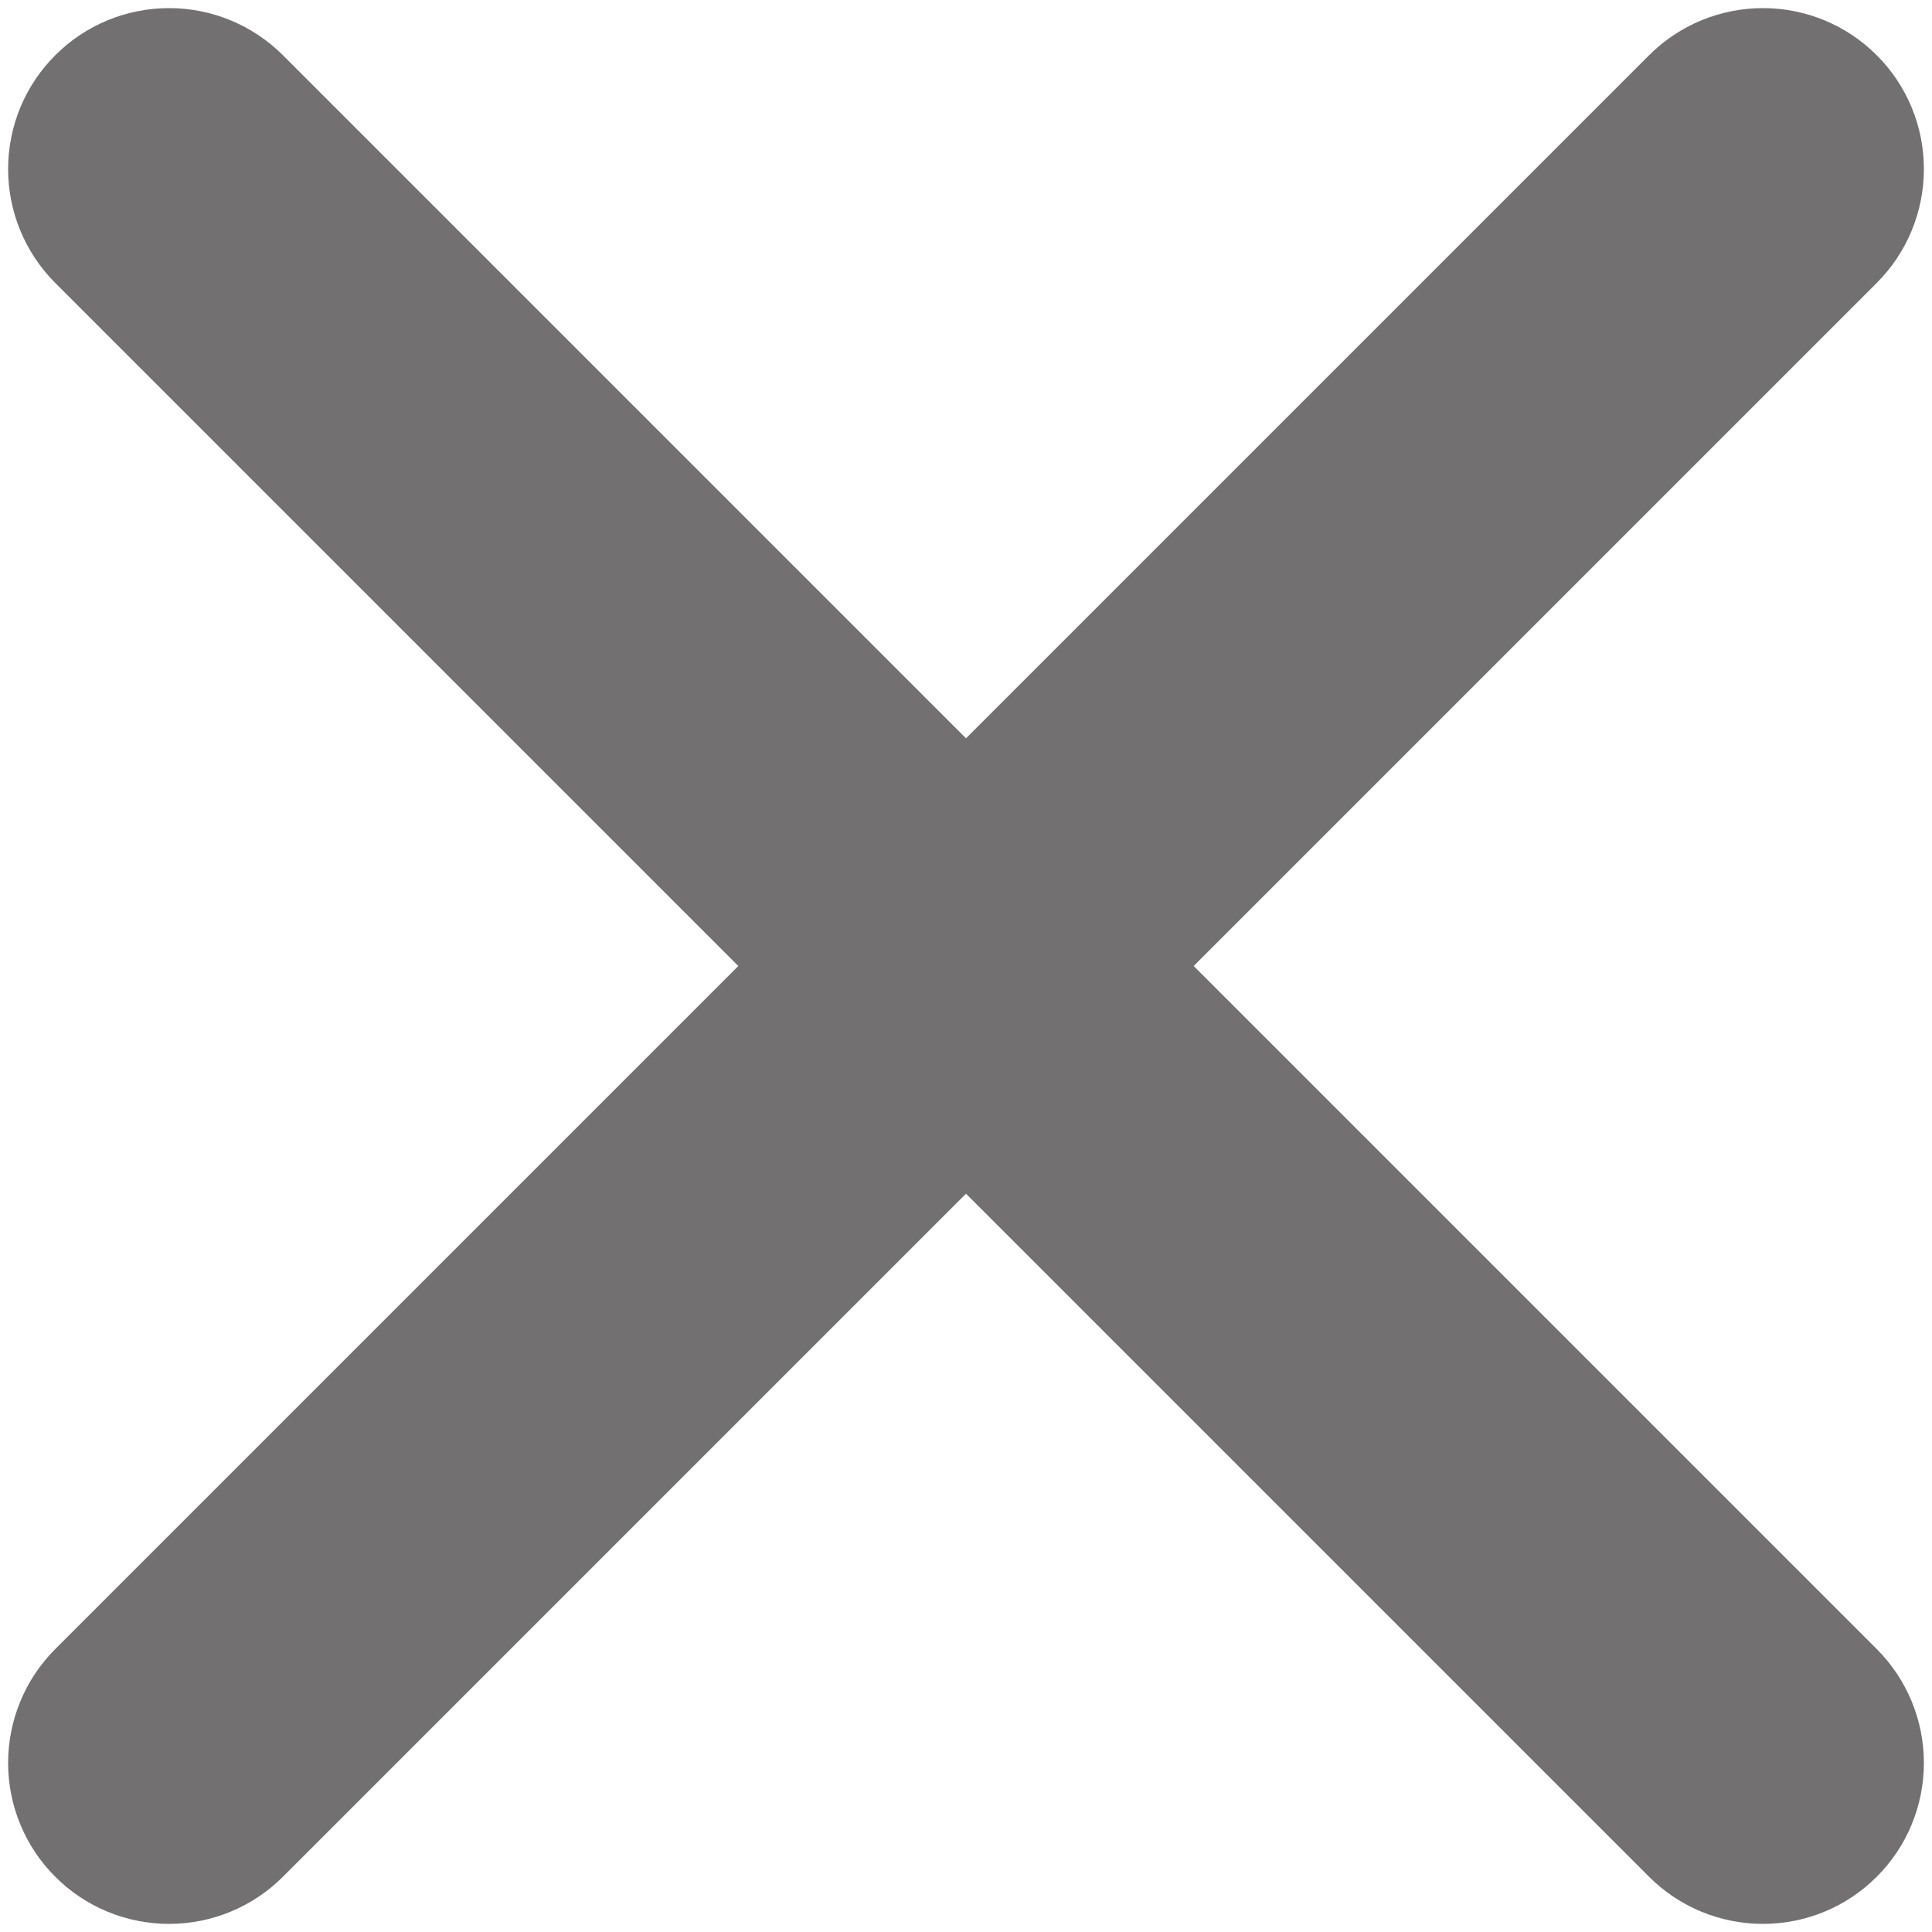
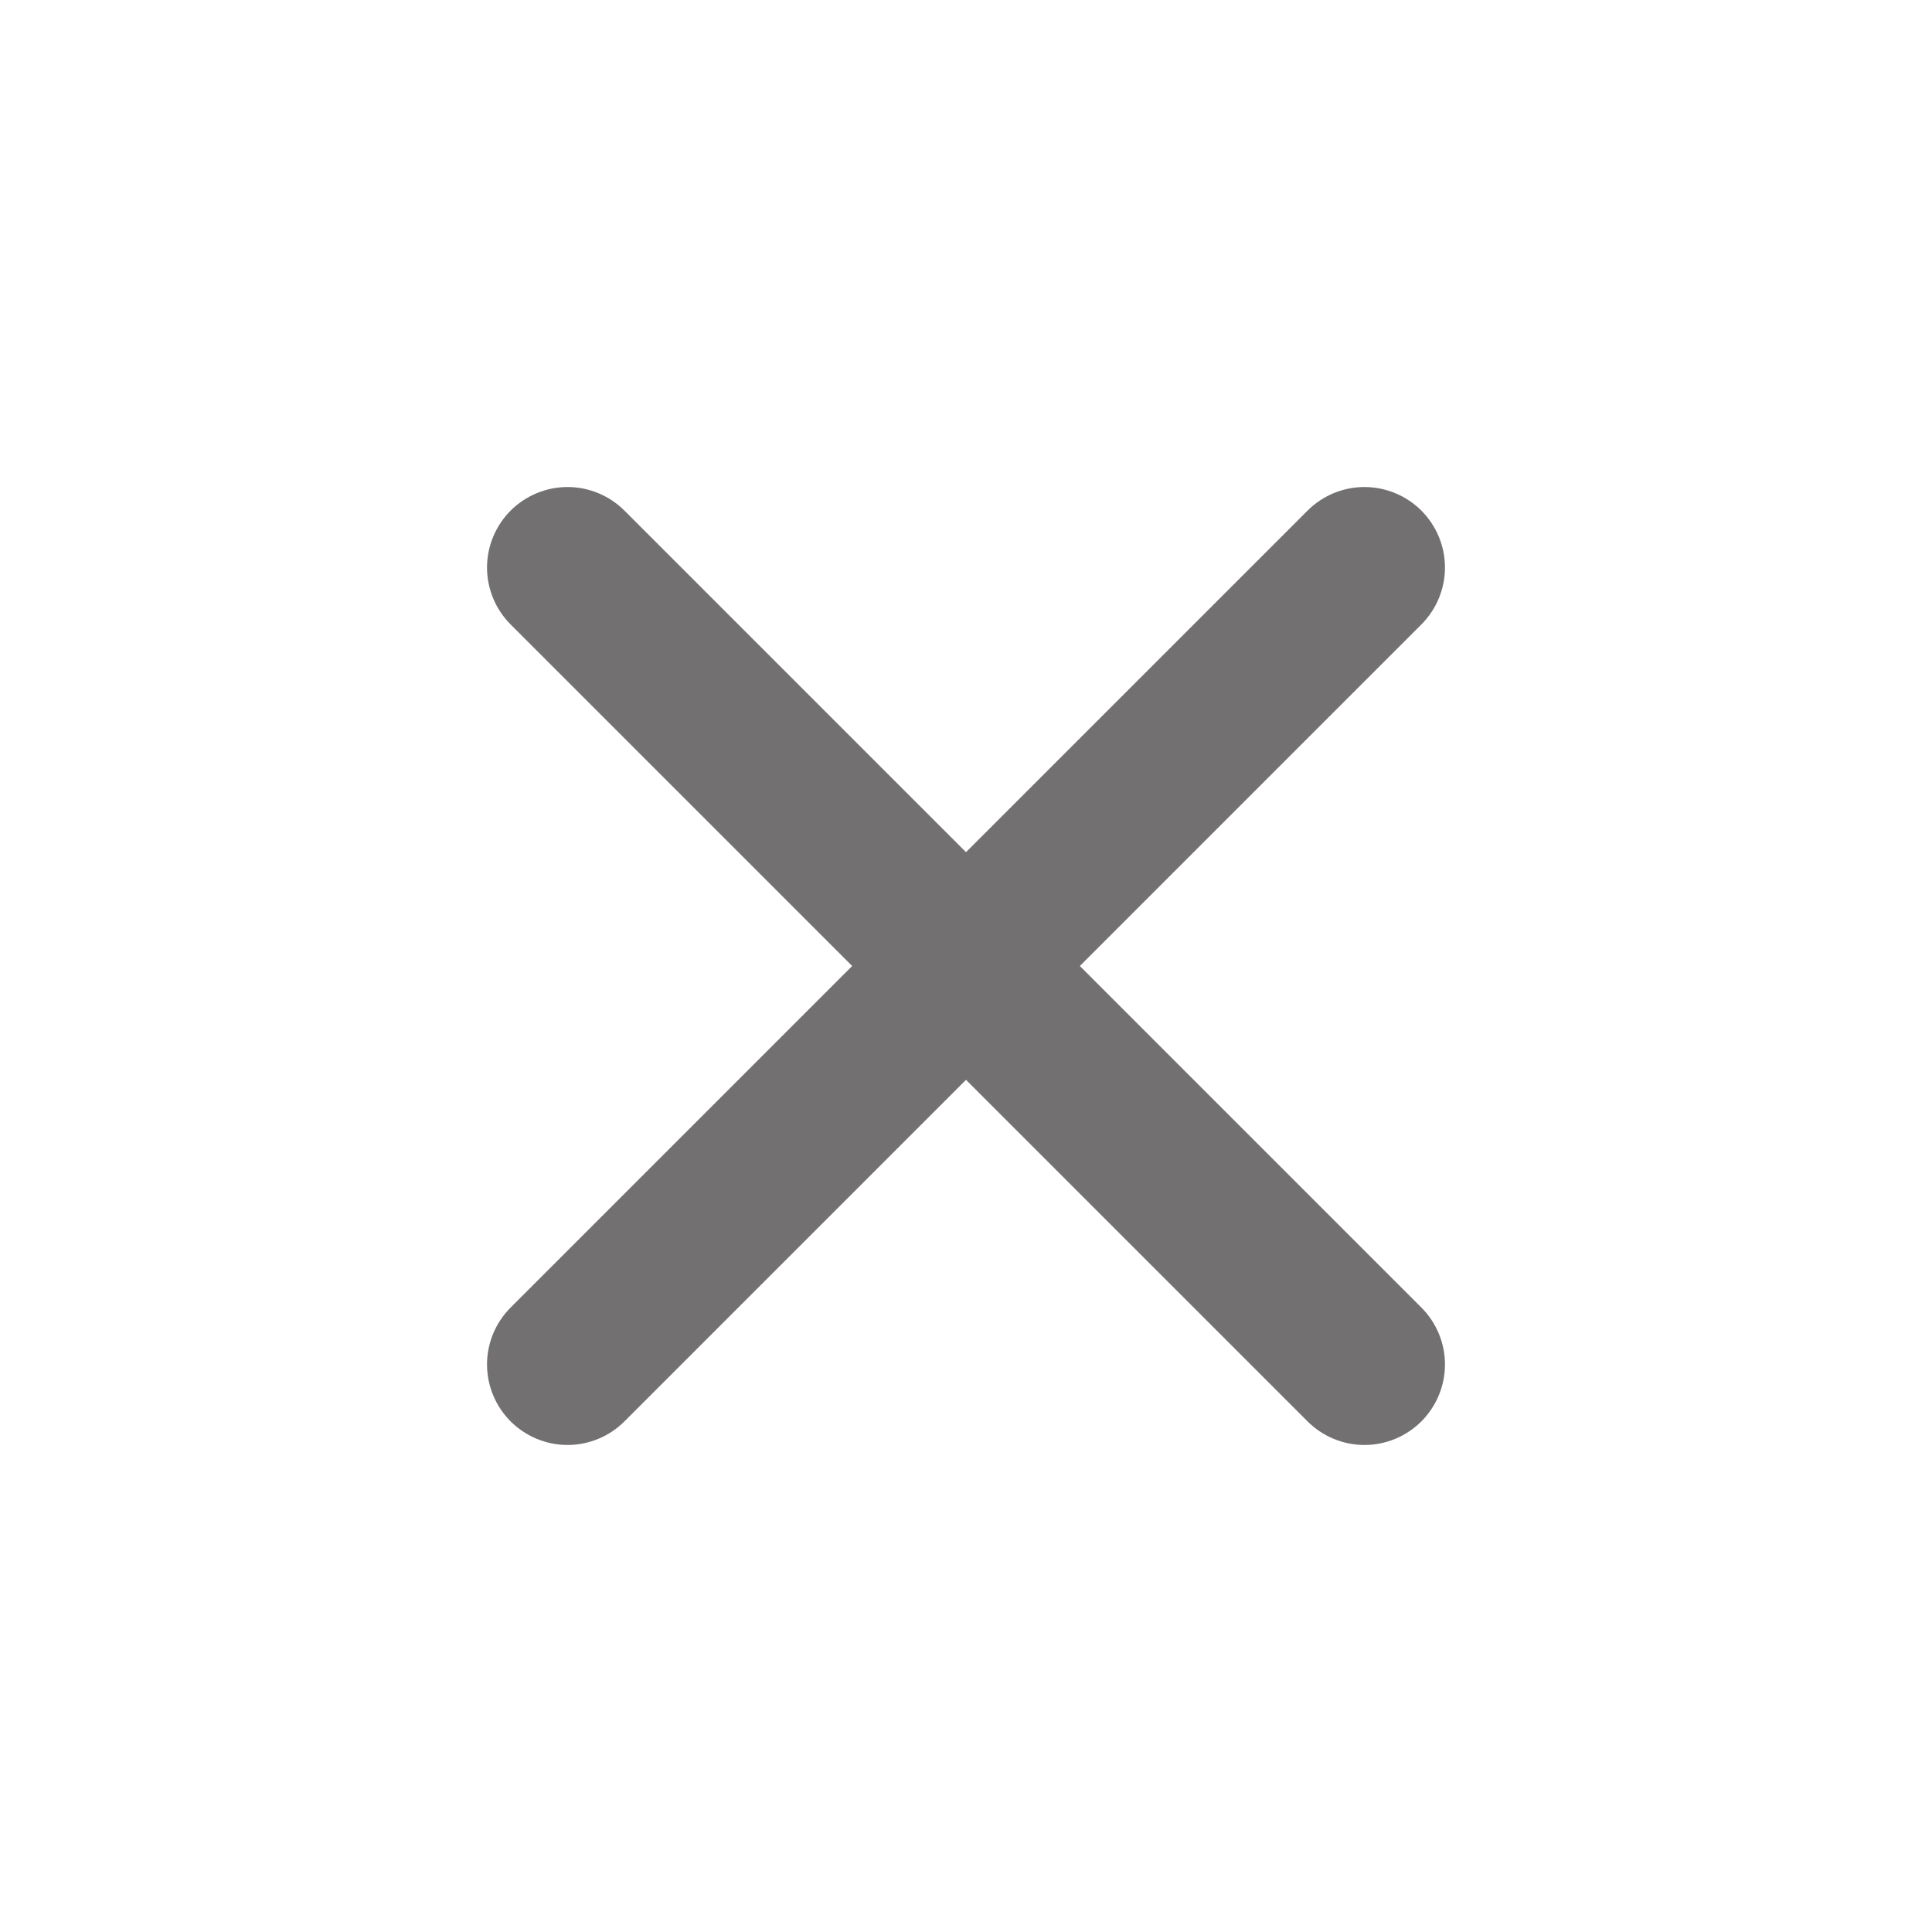
- <svg xmlns="http://www.w3.org/2000/svg" width="20" height="20" viewBox="0 0 20 20" fill="none">
-   <path d="M19.428 17.071L12.357 10L19.428 2.929C19.741 2.616 19.916 2.192 19.916 1.75C19.916 1.308 19.741 0.884 19.428 0.572C19.116 0.259 18.692 0.084 18.25 0.084C17.808 0.084 17.384 0.259 17.071 0.572L10 7.643L2.929 0.572C2.616 0.259 2.192 0.084 1.75 0.084C1.308 0.084 0.884 0.259 0.572 0.572C0.259 0.884 0.084 1.308 0.084 1.75C0.084 2.192 0.259 2.616 0.572 2.929L7.643 10L0.572 17.071C0.259 17.384 0.084 17.808 0.084 18.25C0.084 18.692 0.259 19.116 0.572 19.428C0.884 19.741 1.308 19.916 1.75 19.916C2.192 19.916 2.616 19.741 2.929 19.428L10 12.357L17.071 19.428C17.384 19.741 17.808 19.916 18.25 19.916C18.692 19.916 19.116 19.741 19.428 19.428C19.741 19.116 19.916 18.692 19.916 18.25C19.916 17.808 19.741 17.384 19.428 17.071Z" fill="#727070" />
+ <svg xmlns="http://www.w3.org/2000/svg" width="24" height="24" viewBox="0 0 24 24" fill="none">
+   <path d="M17.657 16.243L13.414 12L17.657 7.757C17.844 7.57 17.95 7.315 17.95 7.05C17.95 6.785 17.844 6.531 17.657 6.343C17.469 6.156 17.215 6.05 16.95 6.05C16.684 6.05 16.43 6.156 16.243 6.343L12 10.586L7.757 6.343C7.57 6.156 7.315 6.05 7.05 6.05C6.785 6.05 6.531 6.156 6.343 6.343C6.156 6.531 6.05 6.785 6.05 7.05C6.05 7.315 6.156 7.57 6.343 7.757L10.586 12L6.343 16.243C6.156 16.43 6.05 16.684 6.05 16.95C6.05 17.215 6.156 17.469 6.343 17.657C6.531 17.844 6.785 17.95 7.05 17.95C7.315 17.95 7.57 17.844 7.757 17.657L12 13.414L16.243 17.657C16.43 17.844 16.684 17.95 16.95 17.95C17.215 17.95 17.469 17.844 17.657 17.657C17.844 17.469 17.95 17.215 17.95 16.95C17.95 16.684 17.844 16.43 17.657 16.243Z" fill="#727070" />
</svg>
